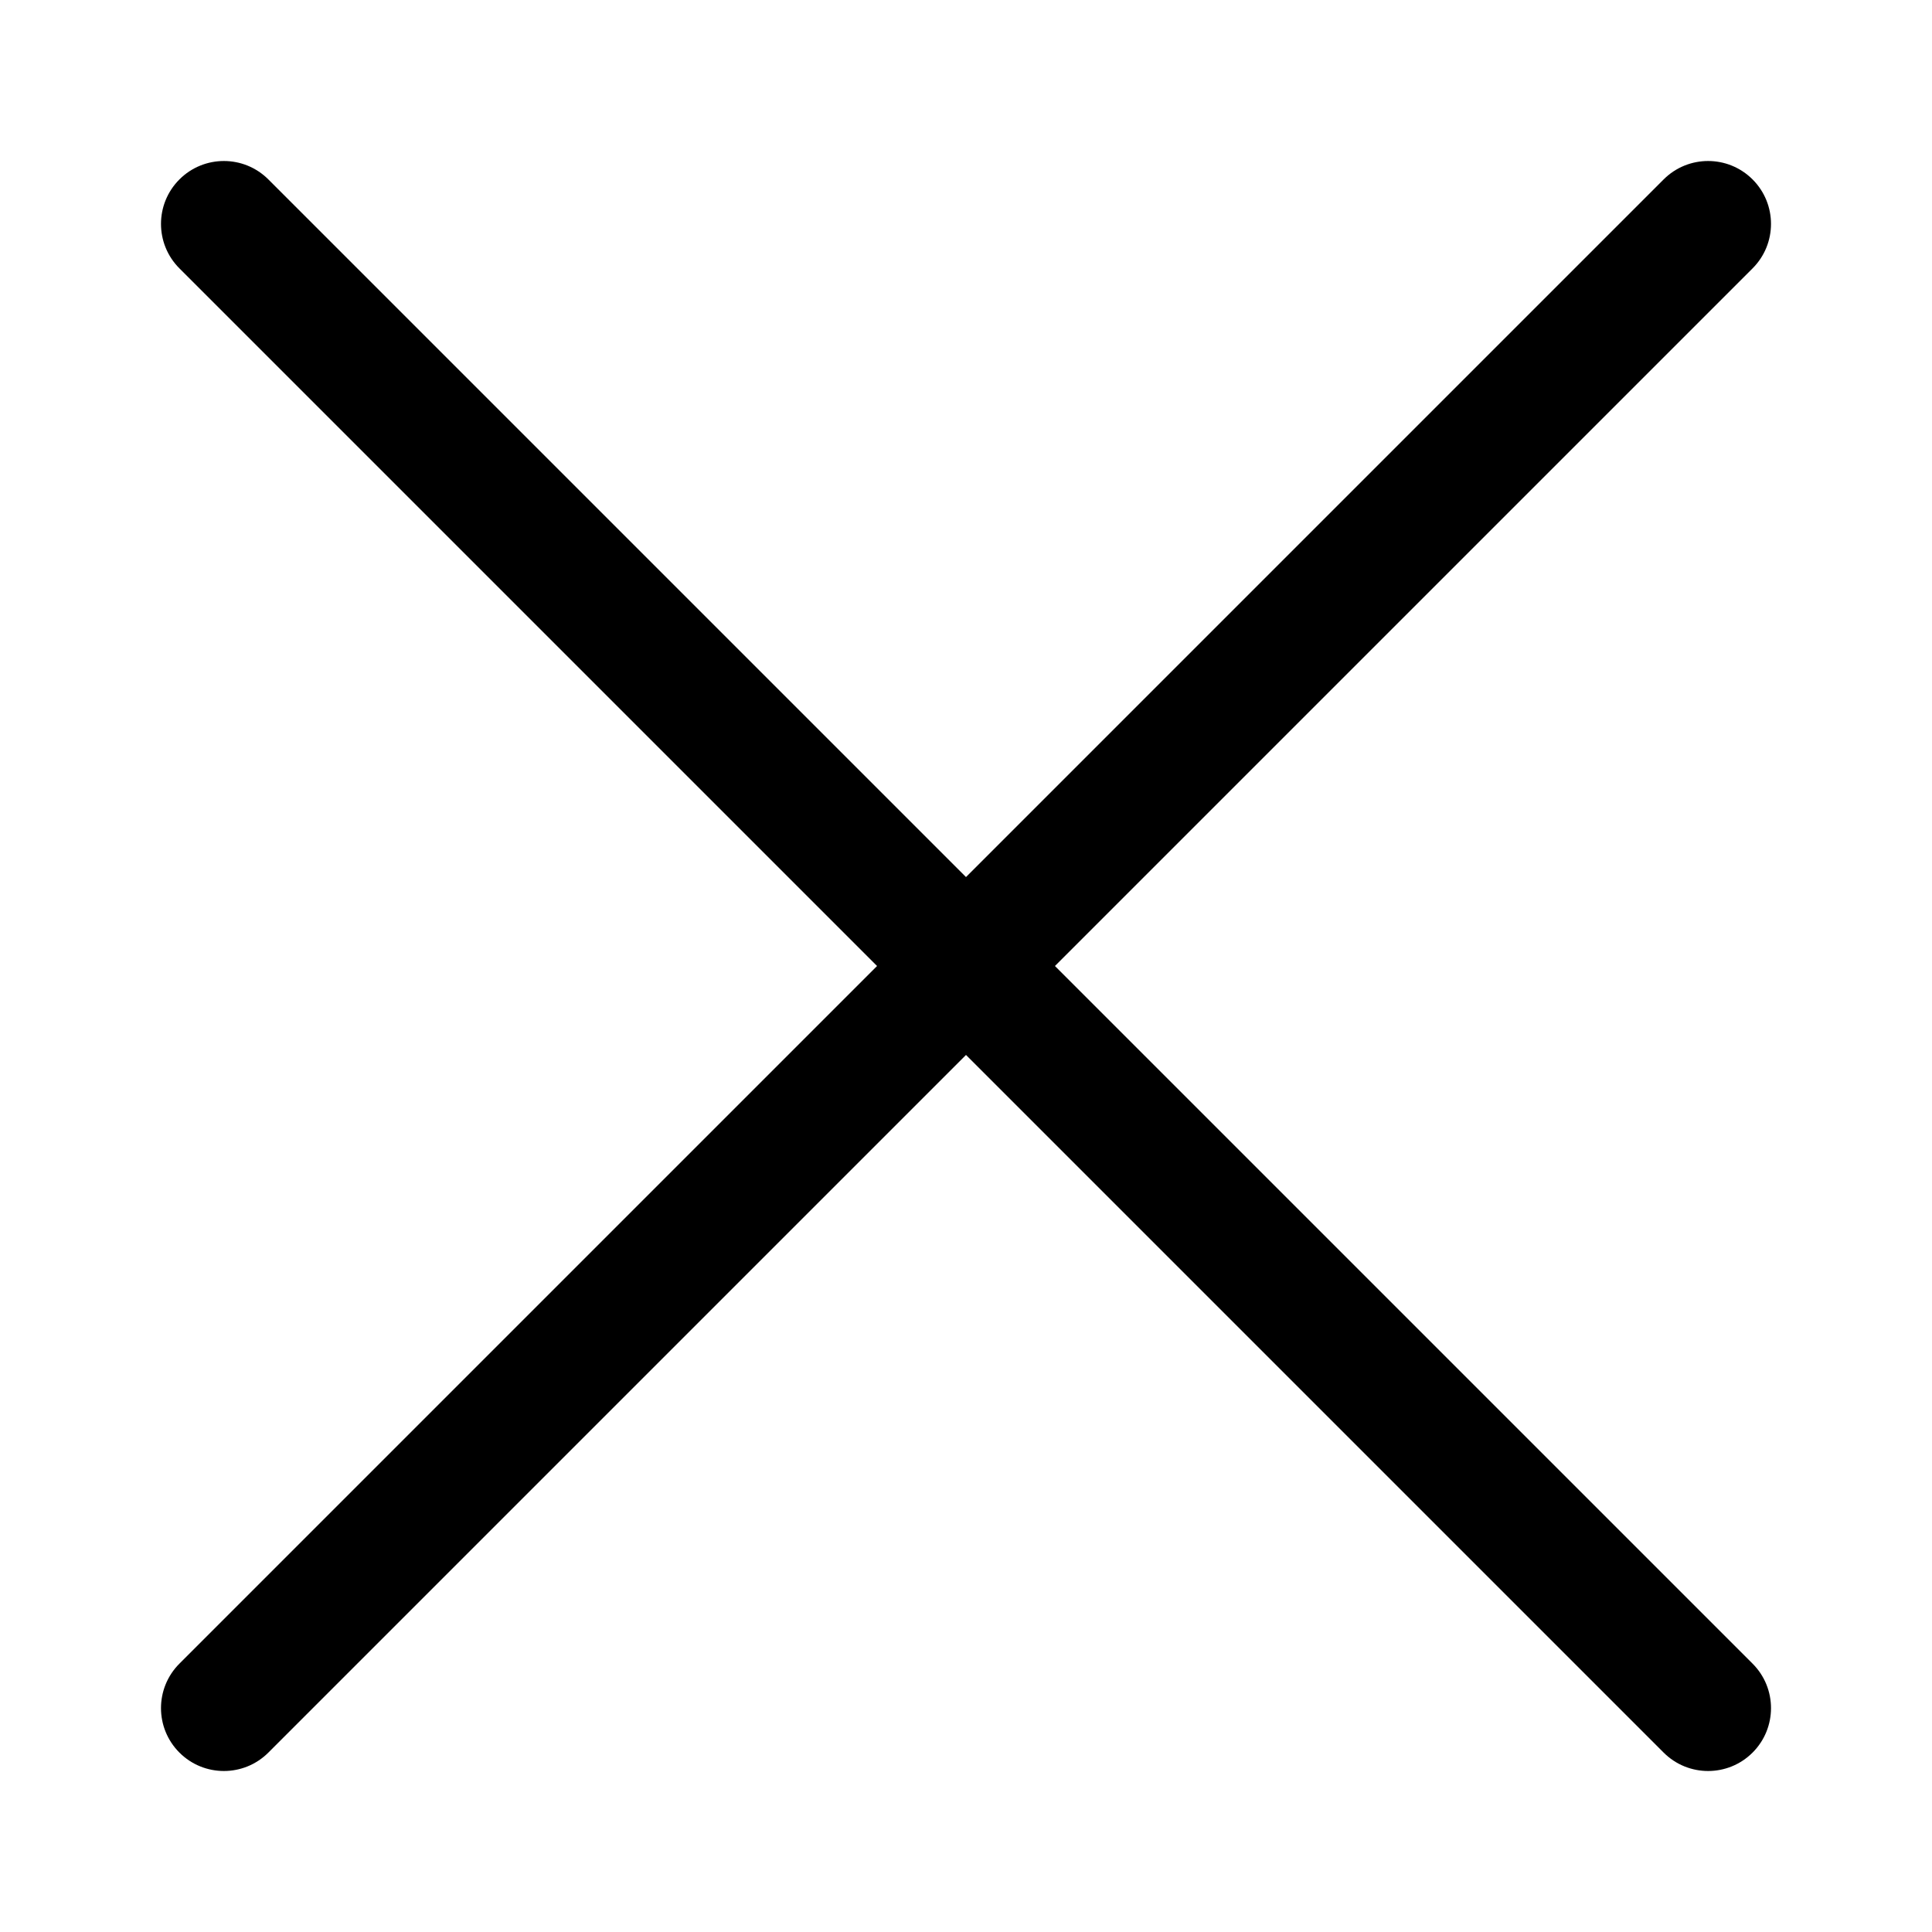
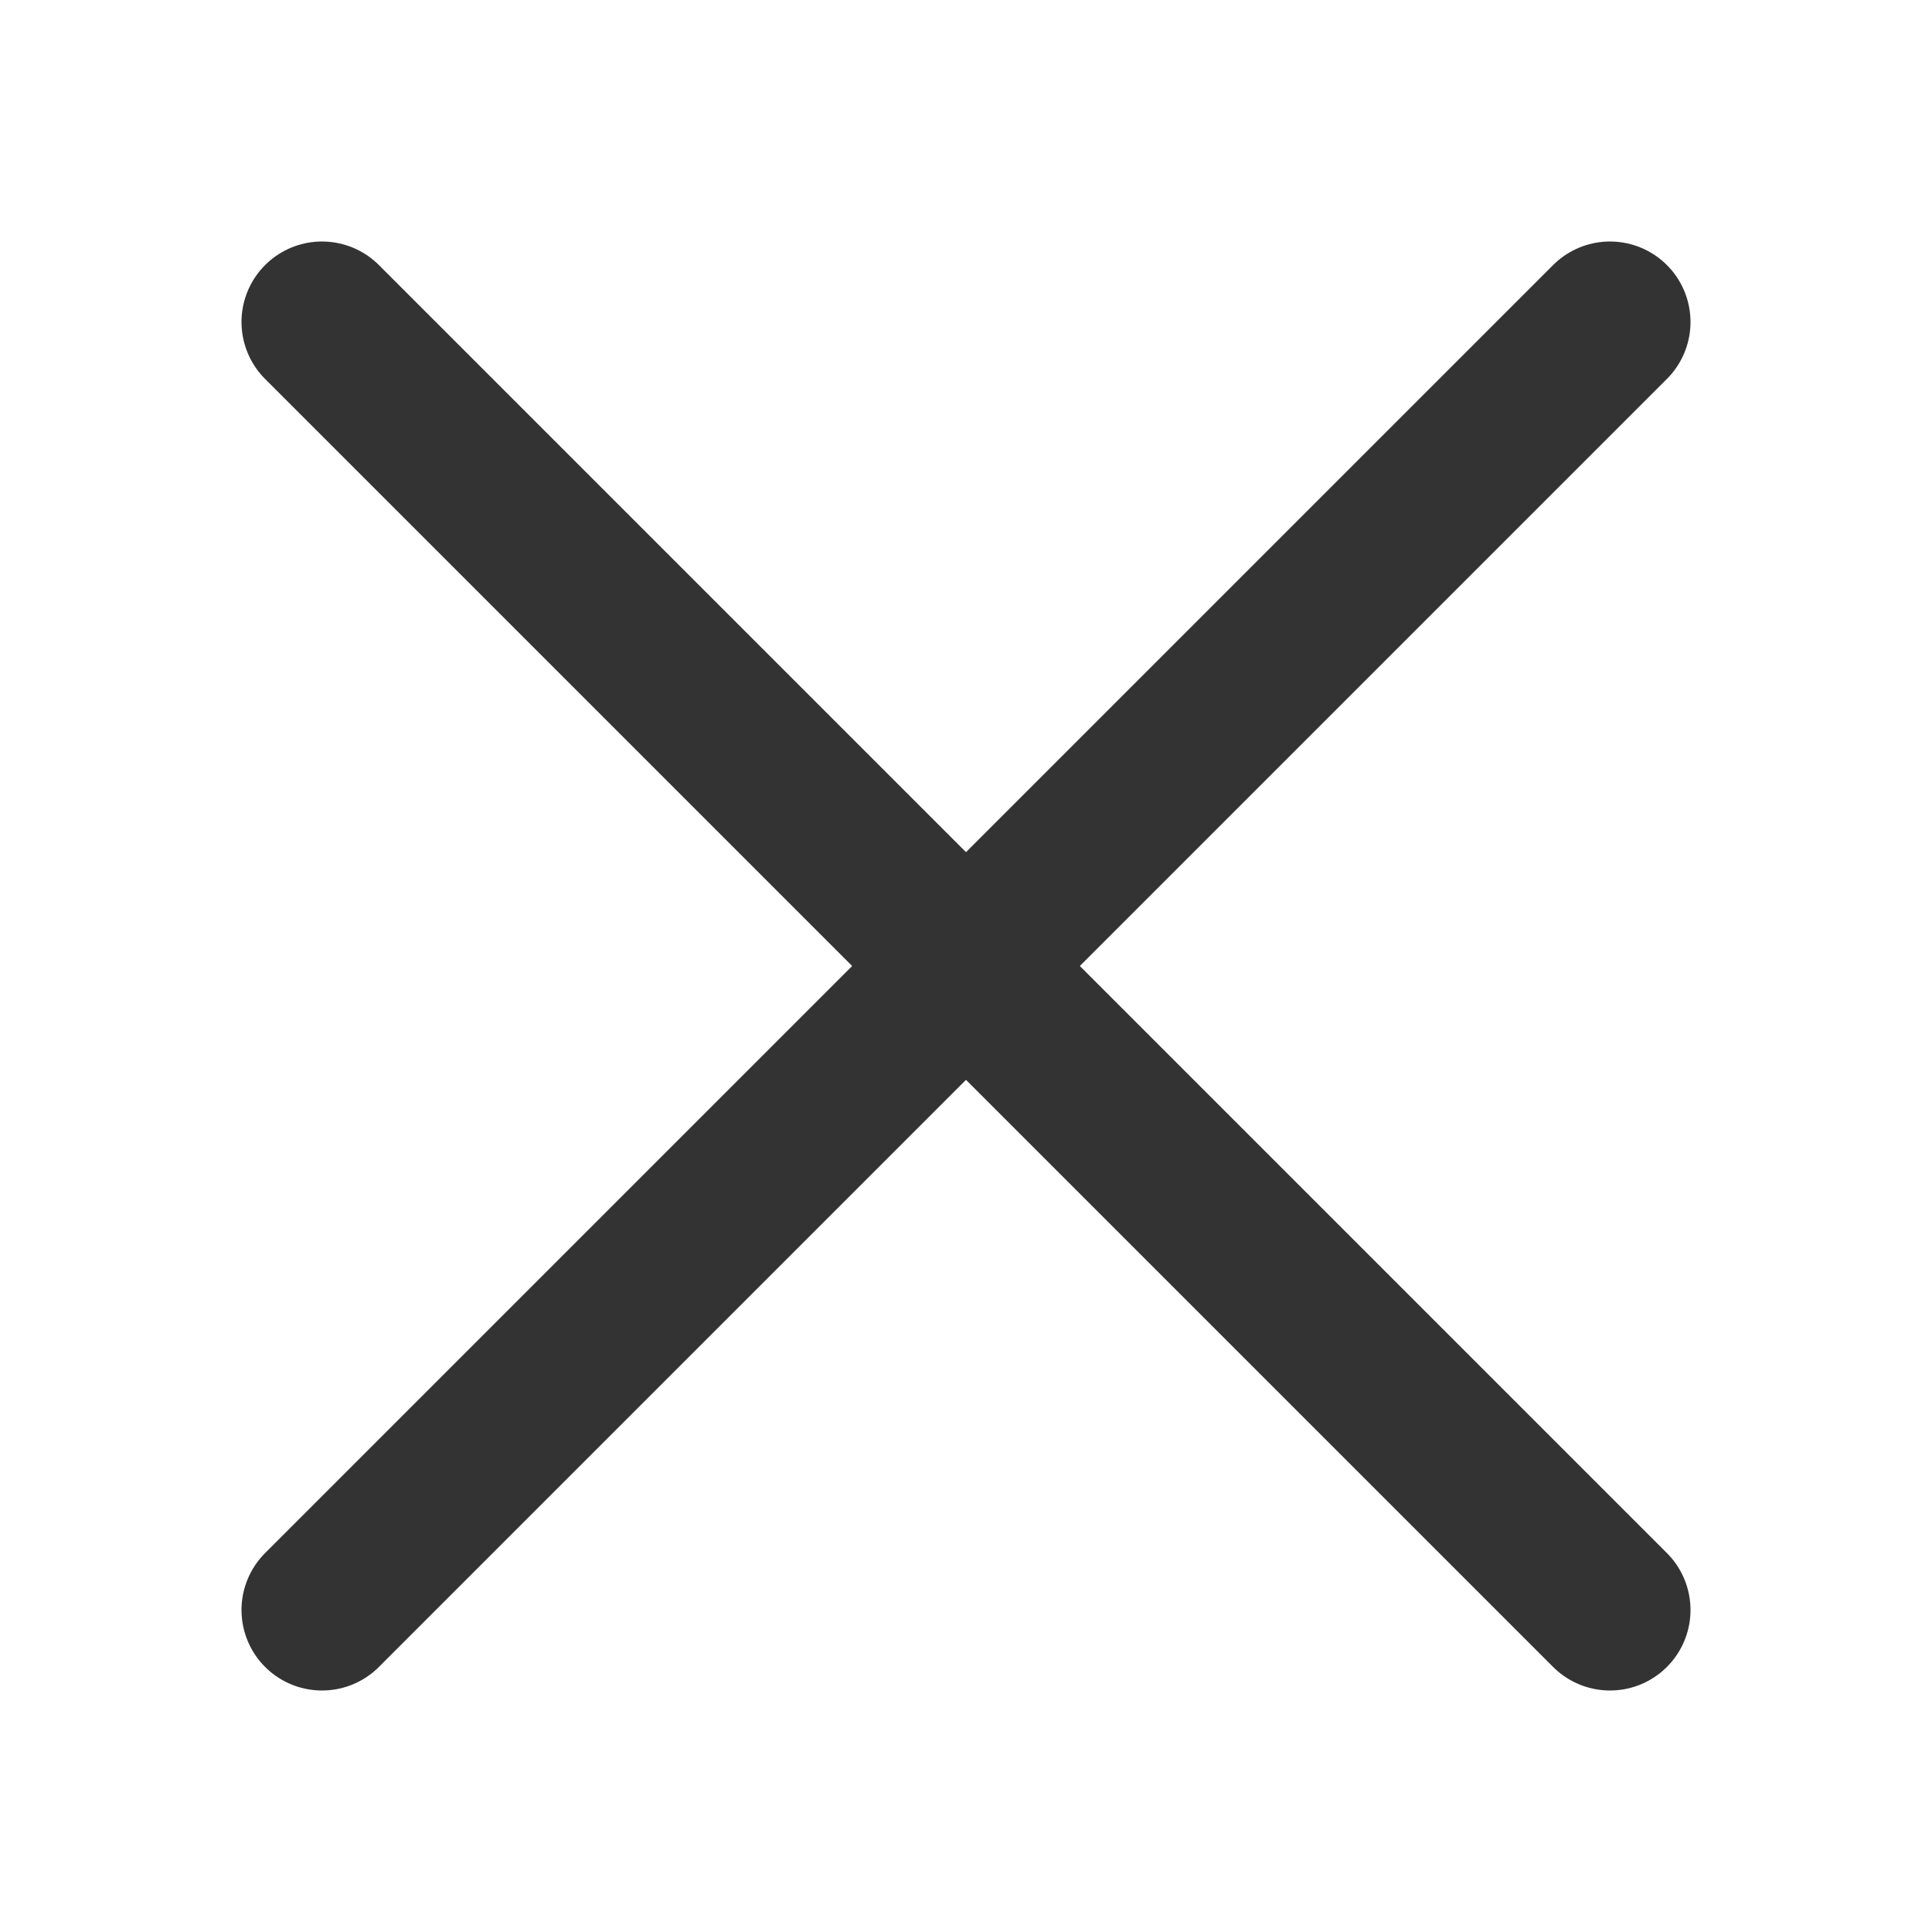
- <svg xmlns="http://www.w3.org/2000/svg" width="24" height="24" version="1.1" viewBox="0 0 24 24" xml:space="preserve">
-   <g transform="matrix(.039062 0 0 .039062 1.9999 2.0002)">
-     <path d="m284.29 256 221.86-221.86c7.811-7.811 7.811-20.475 0-28.285s-20.475-7.811-28.285 0l-221.86 221.86-221.86-221.86c-7.811-7.811-20.475-7.811-28.285 0s-7.811 20.475 0 28.285l221.86 221.86-221.86 221.86c-7.811 7.811-7.811 20.475 0 28.285 3.905 3.905 9.024 5.857 14.143 5.857s10.237-1.952 14.143-5.857l221.86-221.86 221.86 221.86c3.905 3.905 9.024 5.857 14.143 5.857s10.237-1.952 14.143-5.857c7.811-7.811 7.811-20.475 0-28.285z" />
-   </g>
+ <svg xmlns="http://www.w3.org/2000/svg" width="24" height="24" viewBox="0 0 48 48" fill="none">
+   <path d="M8 8L40 40" stroke="#333" stroke-width="4" stroke-linecap="round" stroke-linejoin="round" />
+   <path d="M8 40L40 8" stroke="#333" stroke-width="4" stroke-linecap="round" stroke-linejoin="round" />
</svg>
